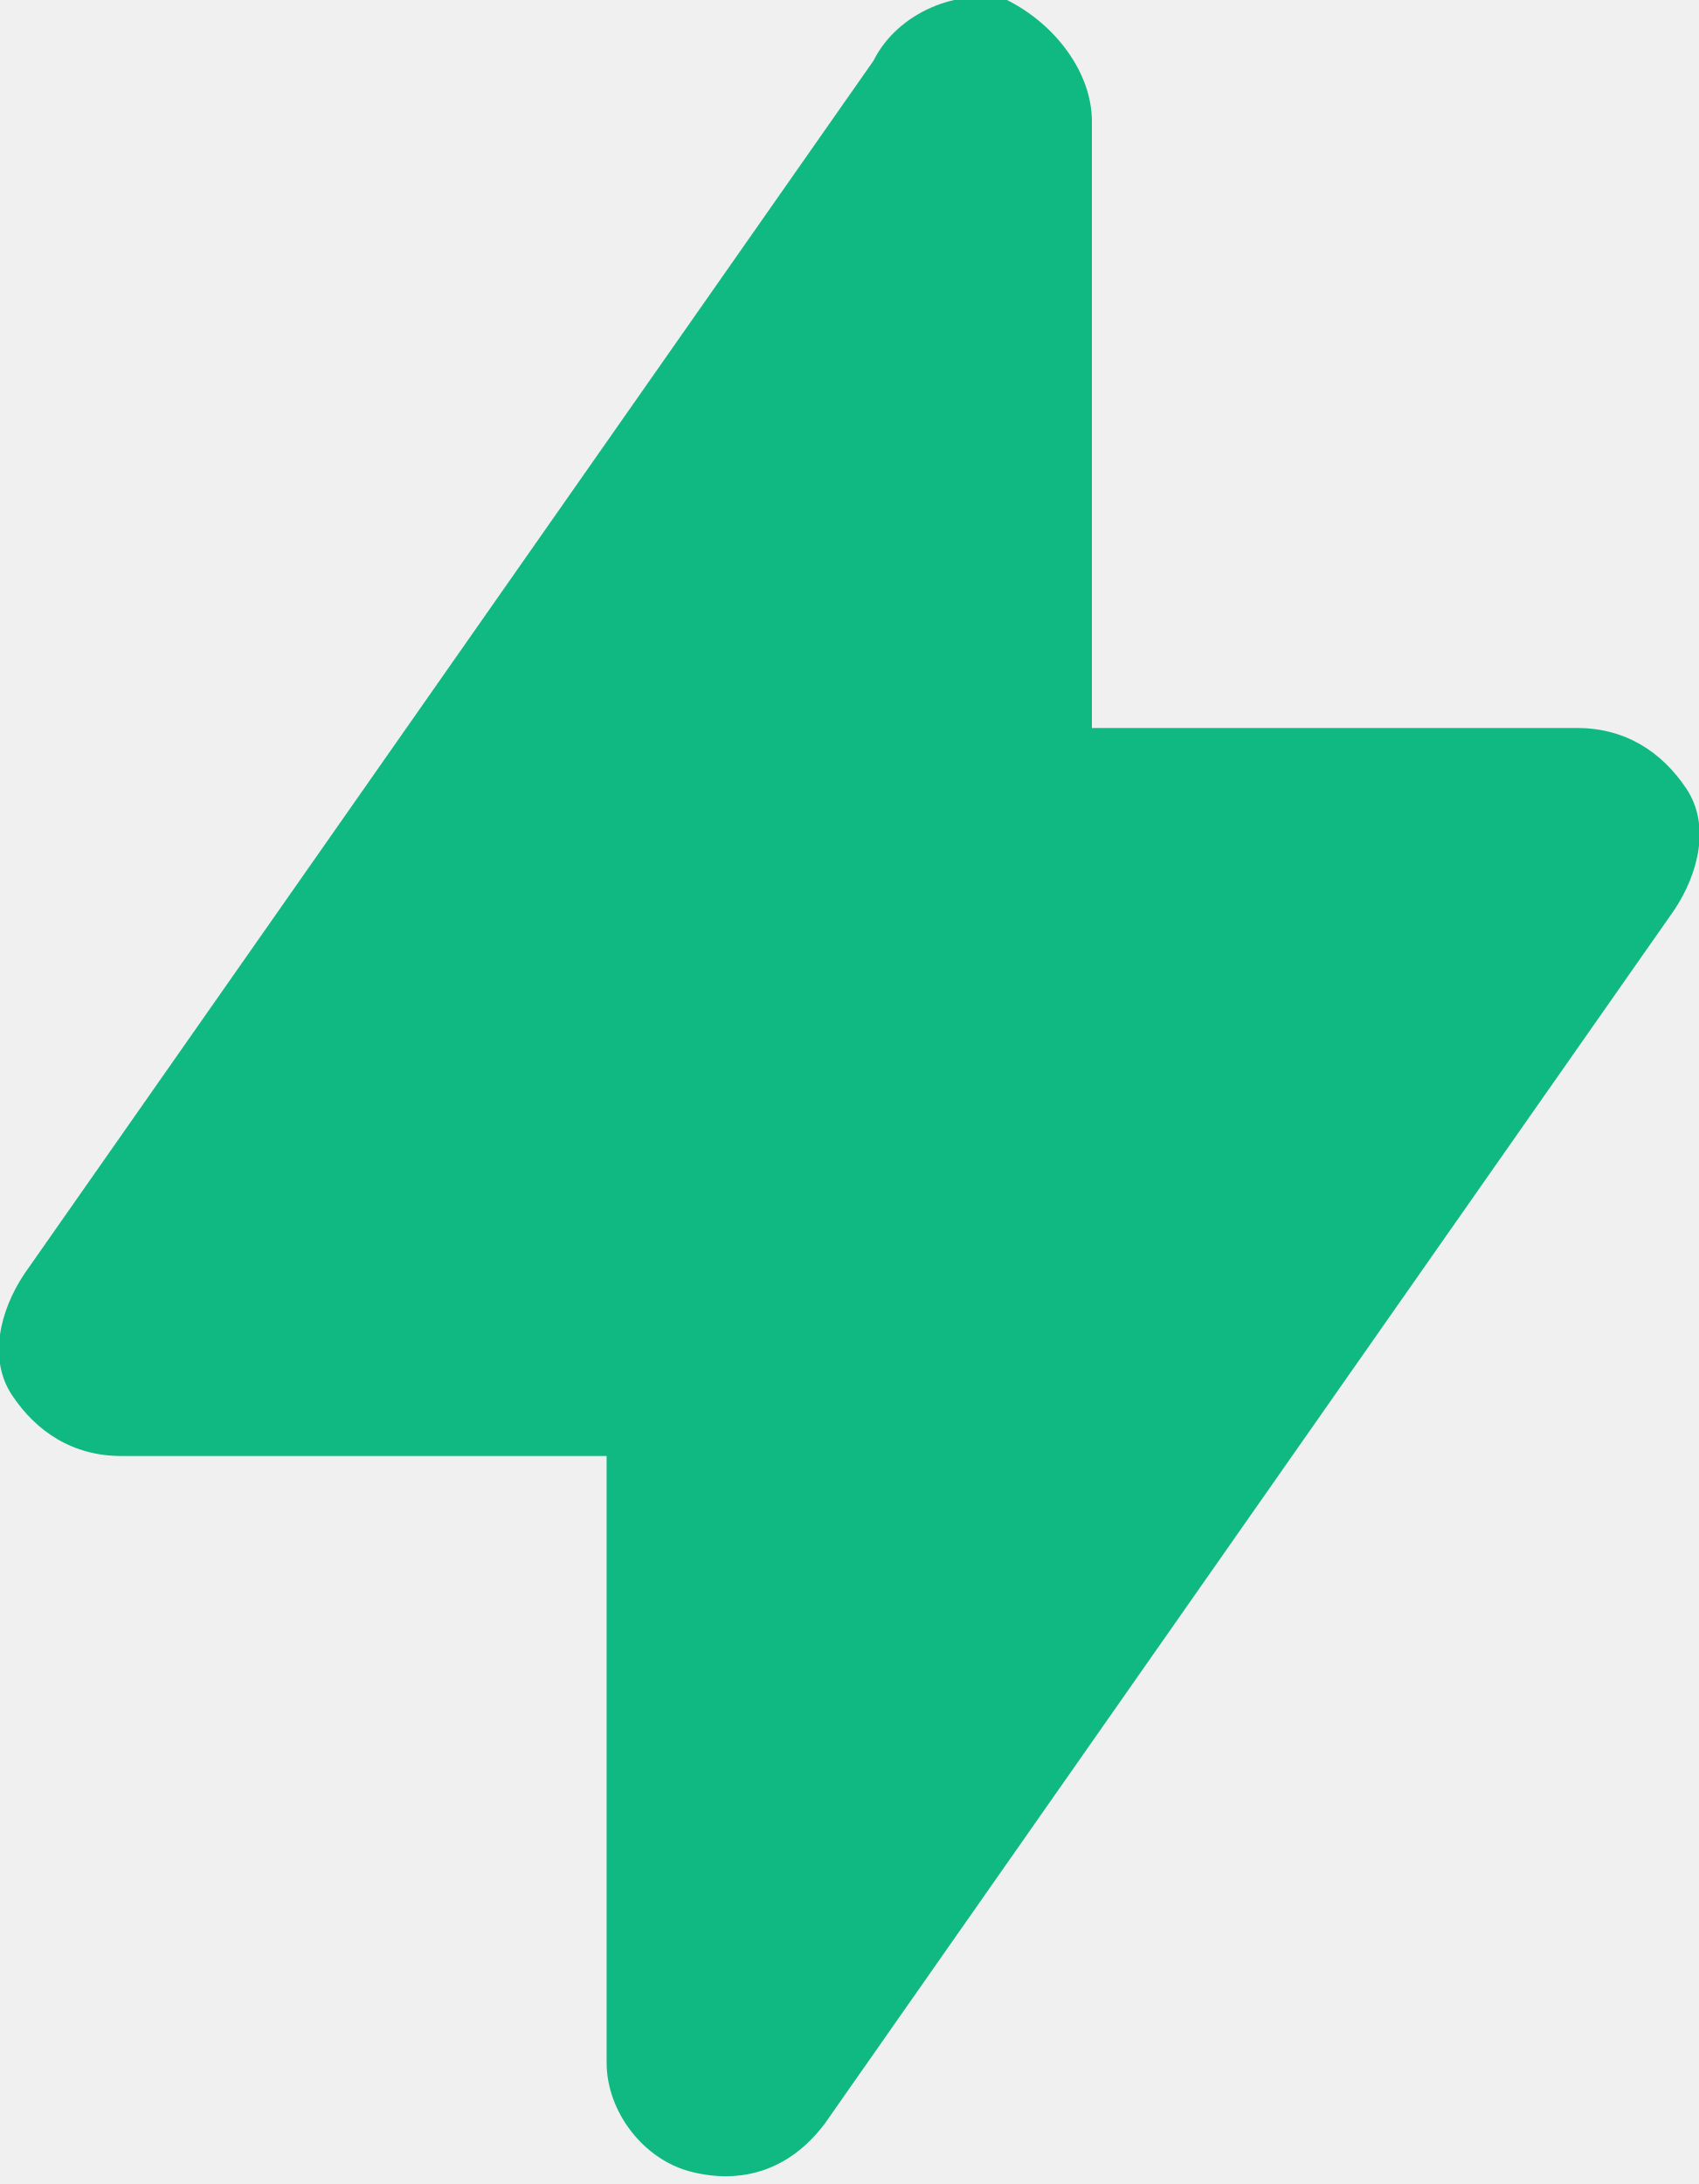
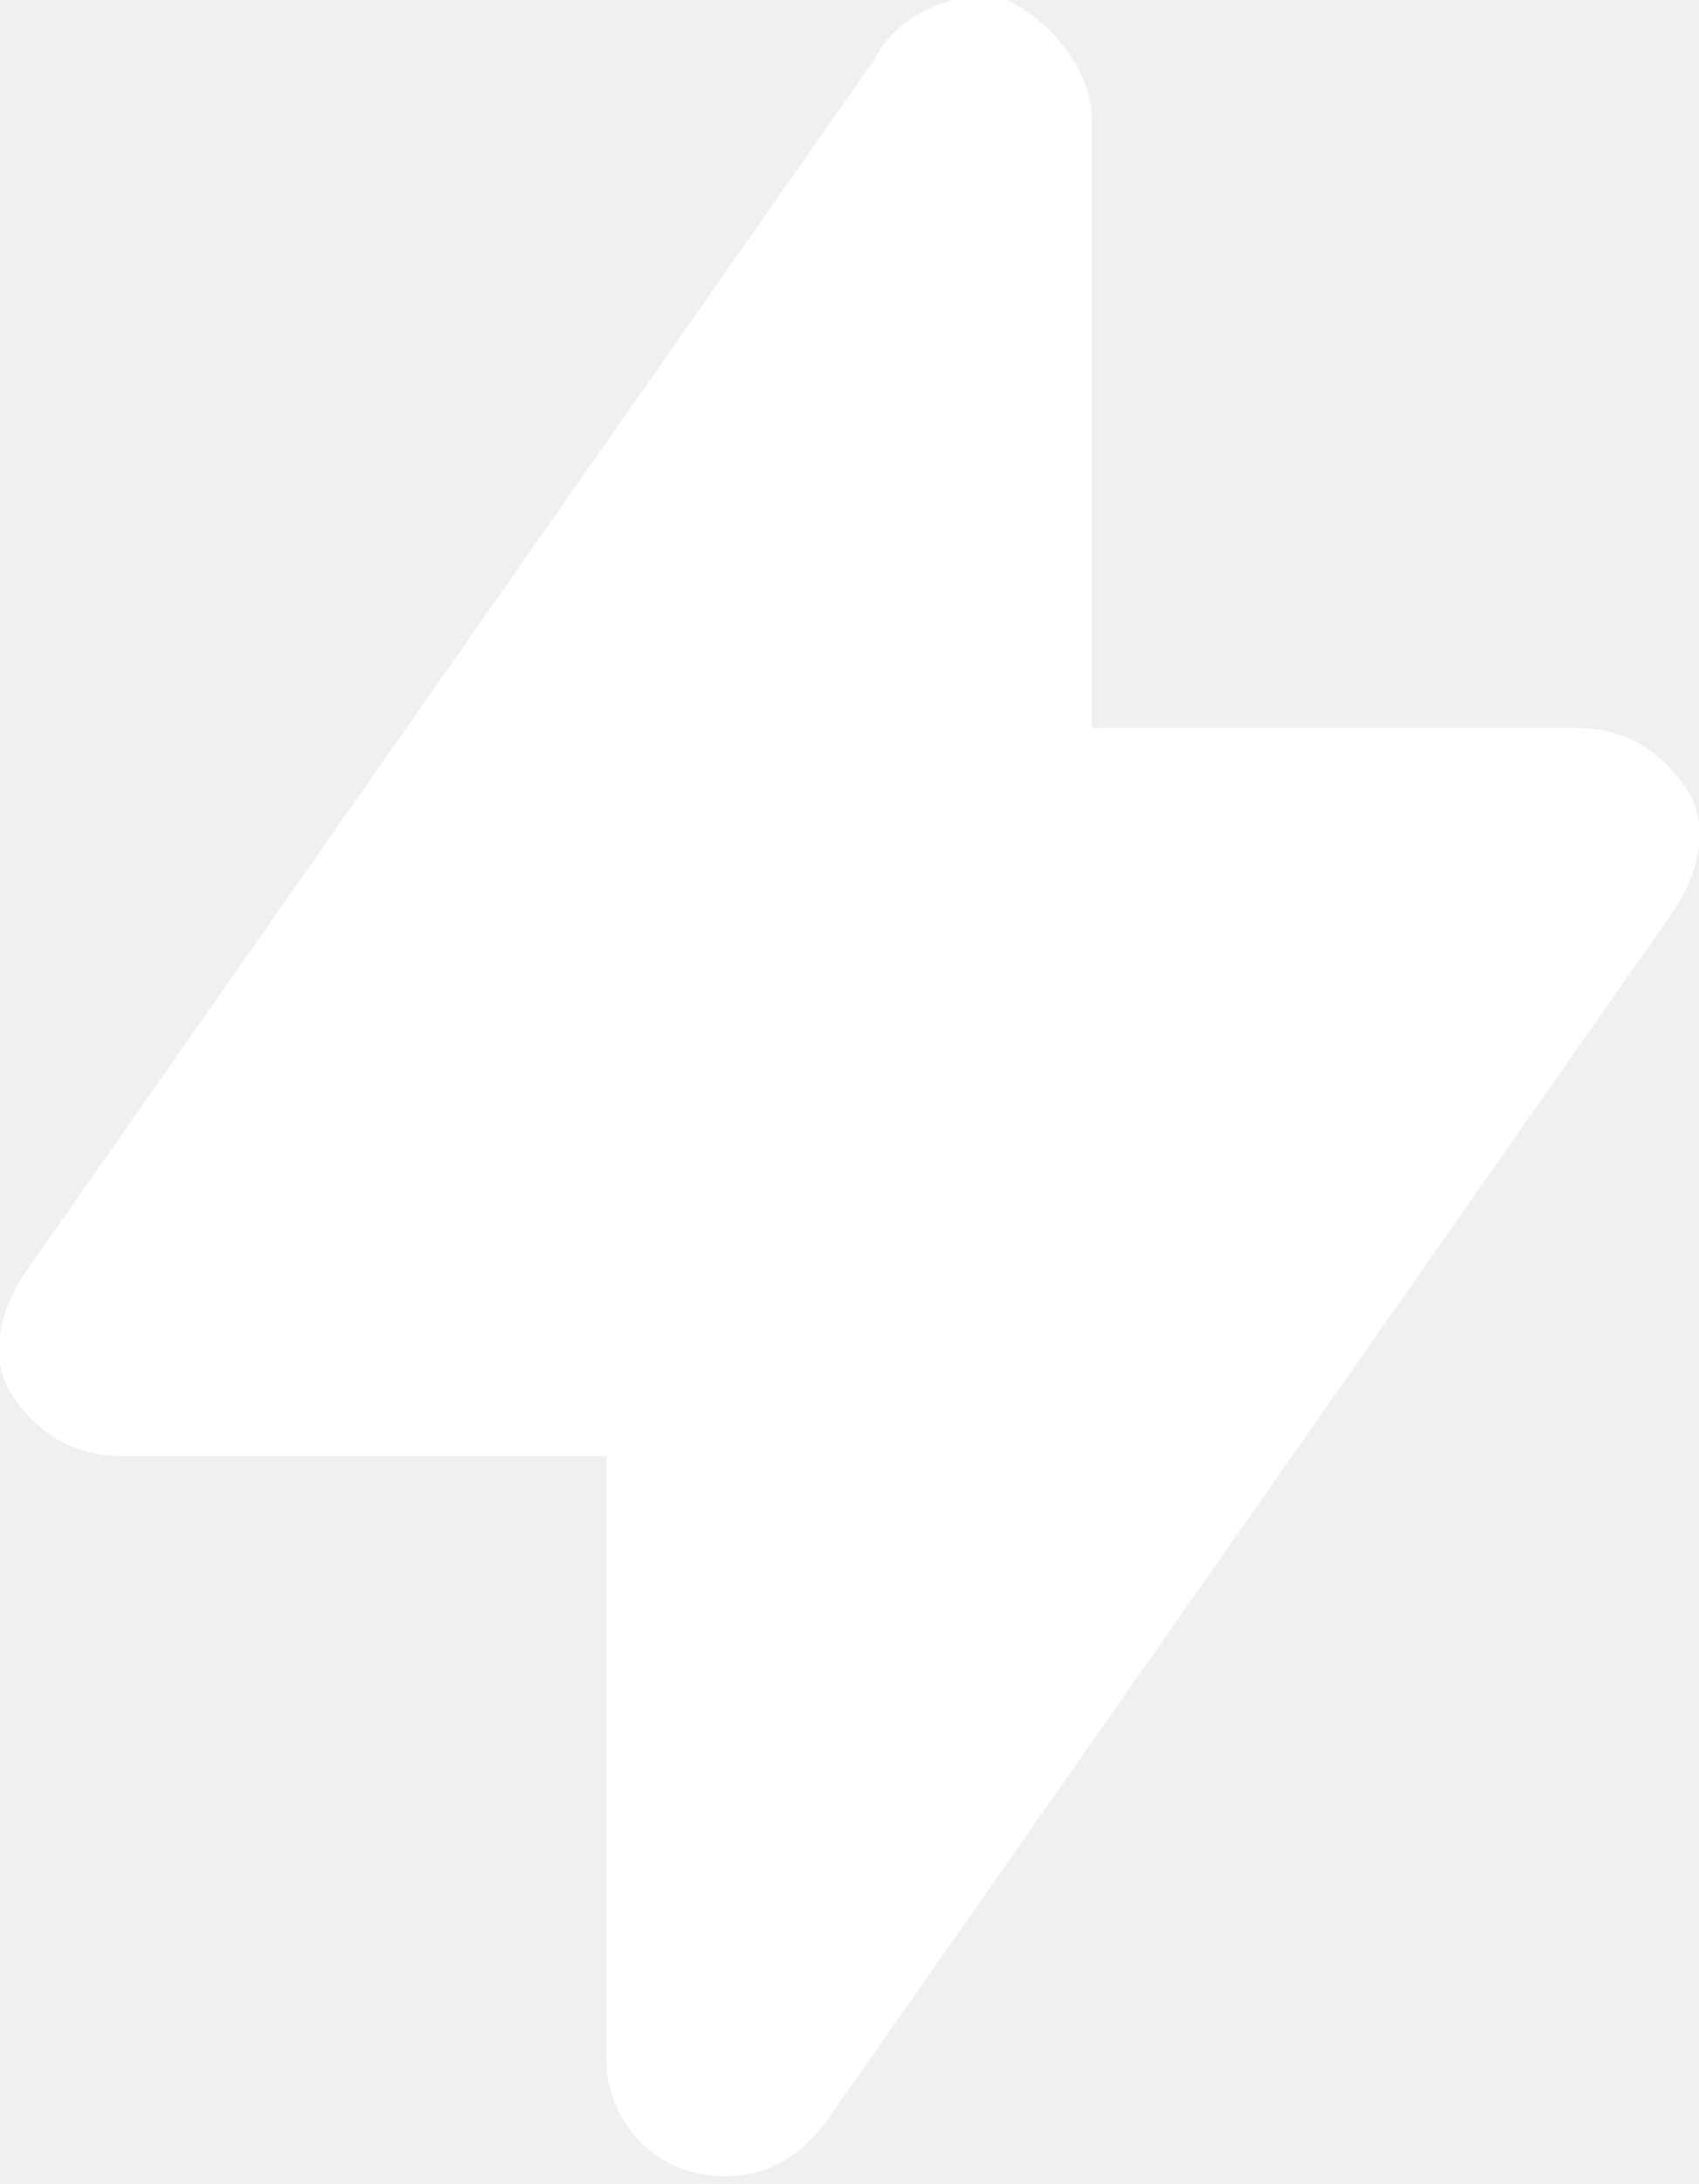
<svg xmlns="http://www.w3.org/2000/svg" version="1.1" id="Layer_1" x="0px" y="0px" viewBox="0 0 14 18" style="enable-background:new 0 0 14 18;" xml:space="preserve">
  <style type="text/css">
- 	.st0{fill-rule:evenodd;clip-rule:evenodd;fill:#10B981;}
+ 	.st0{fill-rule:evenodd;clip-rule:evenodd;fill:#FFFFFF;}
</style>
-   <path class="st0" d="M8.3,0C8.7,0.2,9,0.6,9,1v5h4c0.4,0,0.7,0.2,0.9,0.5s0.1,0.7-0.1,1l-7,10c-0.3,0.4-0.7,0.5-1.1,0.4  C5.3,17.8,5,17.4,5,17v-5H1c-0.4,0-0.7-0.2-0.9-0.5c-0.2-0.3-0.1-0.7,0.1-1l7-10C7.4,0.1,7.9-0.1,8.3,0z" />
+   <path class="st0" d="M8.3,0C8.7,0.2,9,0.6,9,1v5h4c0.4,0,0.7,0.2,0.9,0.5s0.1,0.7-0.1,1l-7,10c-0.3,0.4-0.7,0.5-1.1,0.4  C5.3,17.8,5,17.4,5,17v-5H1c-0.4,0-0.7-0.2-0.9-0.5s-0.1-0.7,0.1-1l7-10C7.4,0.1,7.9-0.1,8.3,0z" />
</svg>
